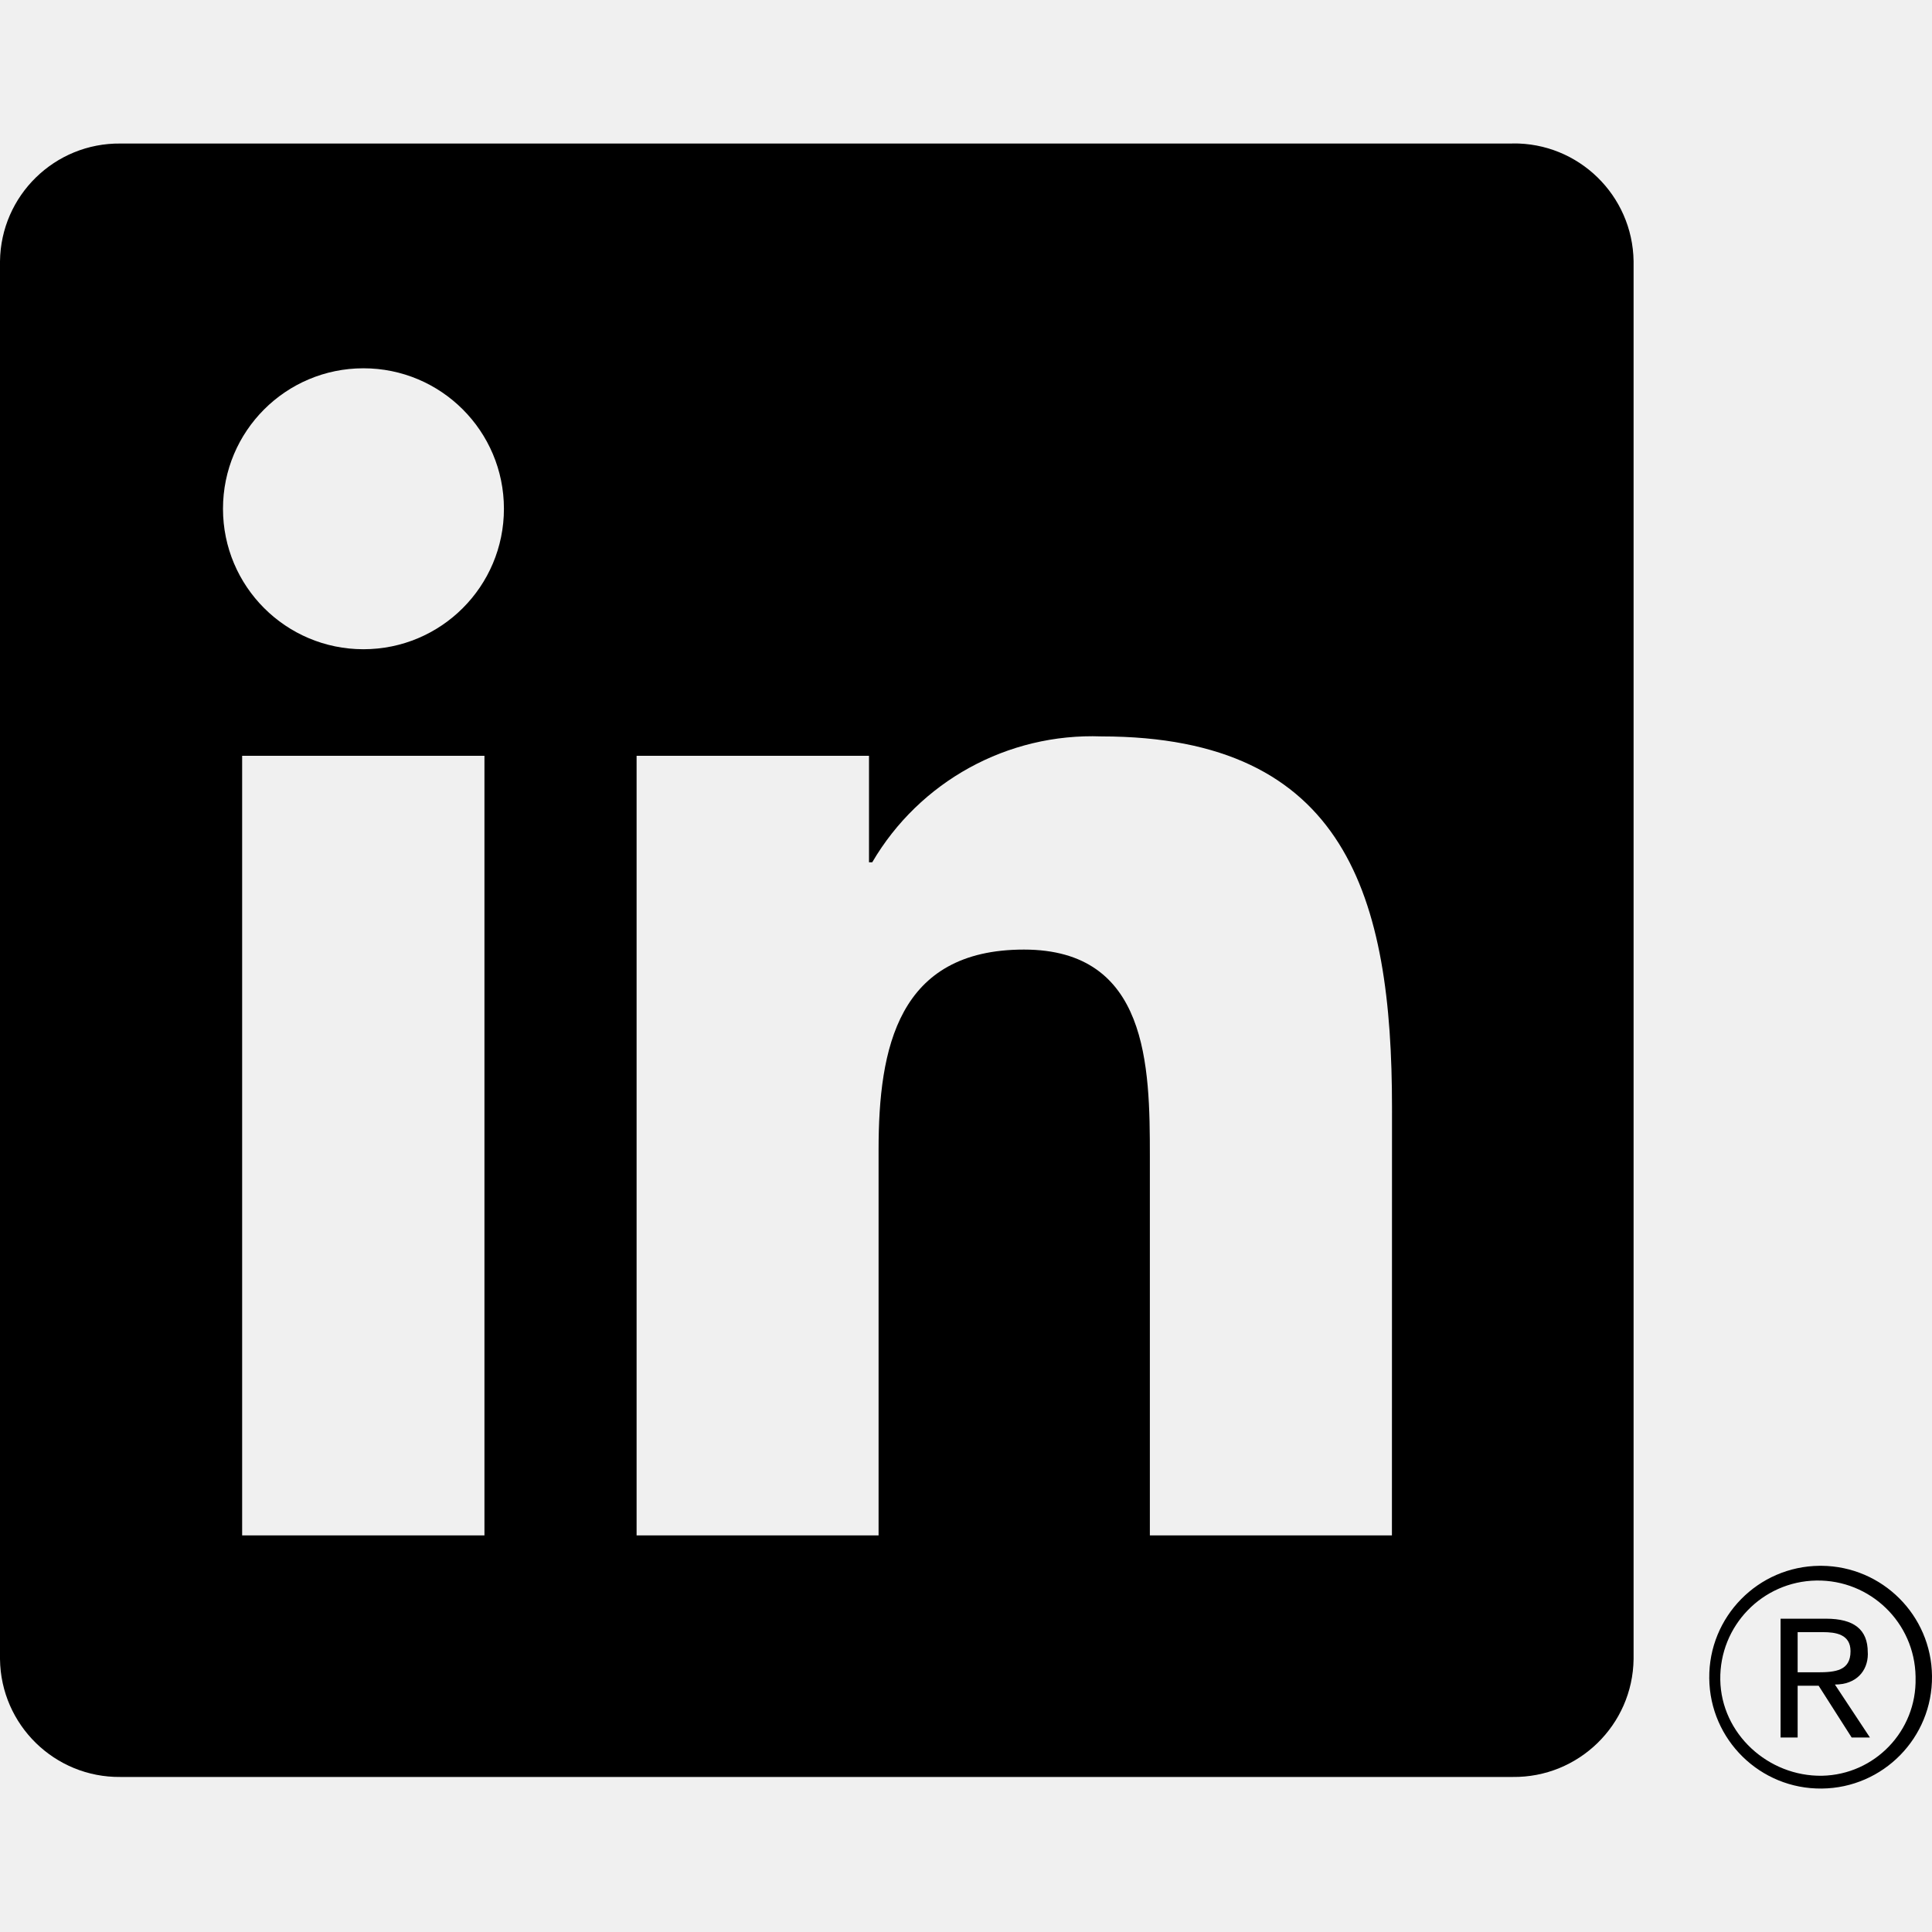
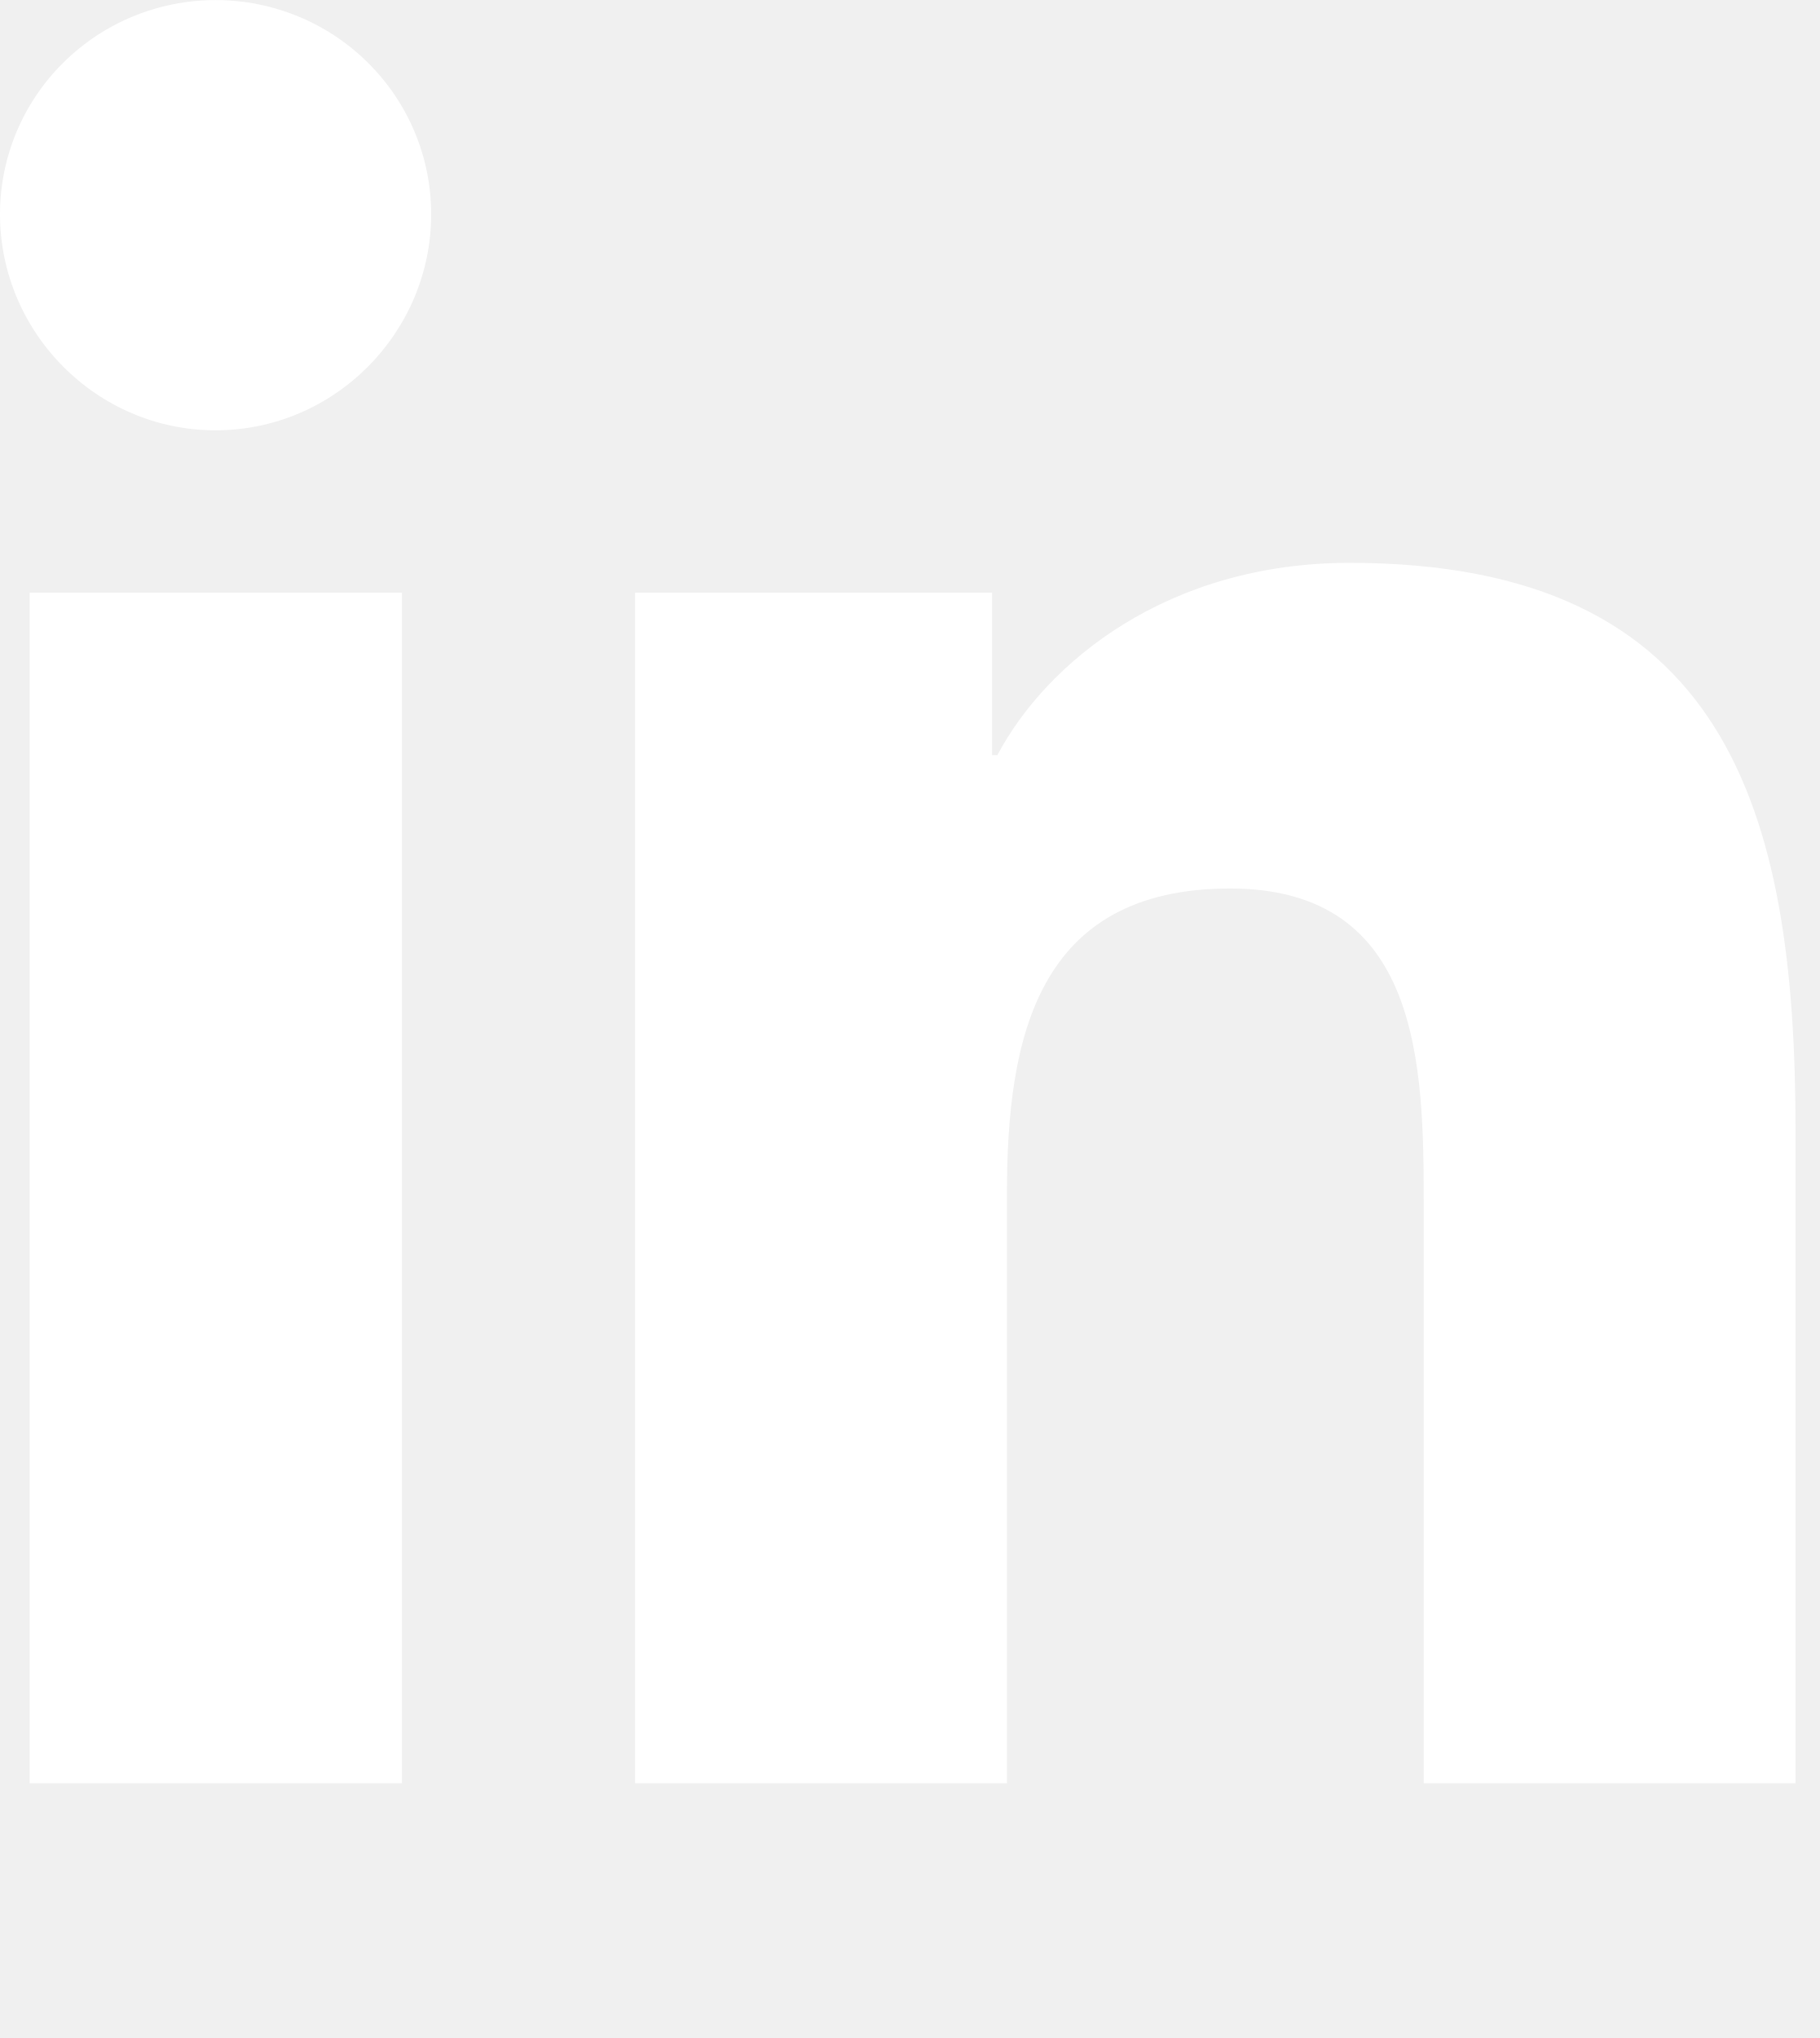
- <svg xmlns="http://www.w3.org/2000/svg" version="1.1" id="Capa_1" x="0px" y="0px" viewBox="0 0 24 24" style="enable-background:new 0 0 24 24;" xml:space="preserve" width="25" height="25">
-   <g>
-     <path id="Path_2525" d="M23.002,21.584h0.227l-0.435-0.658l0,0c0.266,0,0.407-0.169,0.409-0.376c0-0.008,0-0.017-0.001-0.025   c0-0.282-0.17-0.417-0.519-0.417h-0.564v1.476h0.212v-0.643h0.261L23.002,21.584z M22.577,20.774h-0.246v-0.499h0.312   c0.161,0,0.345,0.026,0.345,0.237c0,0.242-0.186,0.262-0.412,0.262" />
-     <path id="Path_2520" d="M17.291,19.073h-3.007v-4.709c0-1.123-0.02-2.568-1.564-2.568c-1.566,0-1.806,1.223-1.806,2.487v4.79H7.908   V9.389h2.887v1.323h0.04c0.589-1.006,1.683-1.607,2.848-1.564c3.048,0,3.609,2.005,3.609,4.612L17.291,19.073z M4.515,8.065   c-0.964,0-1.745-0.781-1.745-1.745c0-0.964,0.781-1.745,1.745-1.745c0.964,0,1.745,0.781,1.745,1.745   C6.26,7.284,5.479,8.065,4.515,8.065L4.515,8.065 M6.018,19.073h-3.01V9.389h3.01V19.073z M18.79,1.783H1.497   C0.68,1.774,0.01,2.429,0,3.246V20.61c0.01,0.818,0.68,1.473,1.497,1.464H18.79c0.819,0.01,1.492-0.645,1.503-1.464V3.245   c-0.012-0.819-0.685-1.474-1.503-1.463" />
-     <path id="Path_2526" d="M22.603,19.451c-0.764,0.007-1.378,0.633-1.37,1.397c0.007,0.764,0.633,1.378,1.397,1.37   c0.764-0.007,1.378-0.633,1.37-1.397c-0.007-0.754-0.617-1.363-1.37-1.37H22.603 M22.635,22.059   c-0.67,0.011-1.254-0.522-1.265-1.192c-0.011-0.67,0.523-1.222,1.193-1.233c0.67-0.011,1.222,0.523,1.233,1.193   c0,0.007,0,0.013,0,0.02C23.81,21.502,23.29,22.045,22.635,22.059h-0.031" />
+ <svg xmlns="http://www.w3.org/2000/svg" width="25" height="28" viewBox="0 0 25 28" fill="none">
+   <g clip-path="url(#clip0_406_545)">
+     <path d="M5.523 24.5H0.408V8.143H5.523V24.5ZM2.962 5.912C1.327 5.912 0 4.567 0 2.943C1.17077e-08 2.162 0.312 1.414 0.868 0.863C1.423 0.311 2.177 0.001 2.962 0.001C3.748 0.001 4.502 0.311 5.057 0.863C5.613 1.414 5.925 2.162 5.925 2.943C5.925 4.567 4.598 5.912 2.962 5.912ZM24.668 24.5H19.564V16.538C19.564 14.64 19.525 12.207 16.904 12.207C14.244 12.207 13.837 14.268 13.837 16.401V24.5H8.727V8.143H13.633V10.375H13.705C14.388 9.089 16.056 7.733 18.545 7.733C23.722 7.733 24.673 11.118 24.673 15.515V24.5H24.668Z" fill="white" />
  </g>
+   <defs>
+     <clipPath id="clip0_406_545">
+       <rect width="24.673" height="28" fill="white" />
+     </clipPath>
+   </defs>
</svg>
